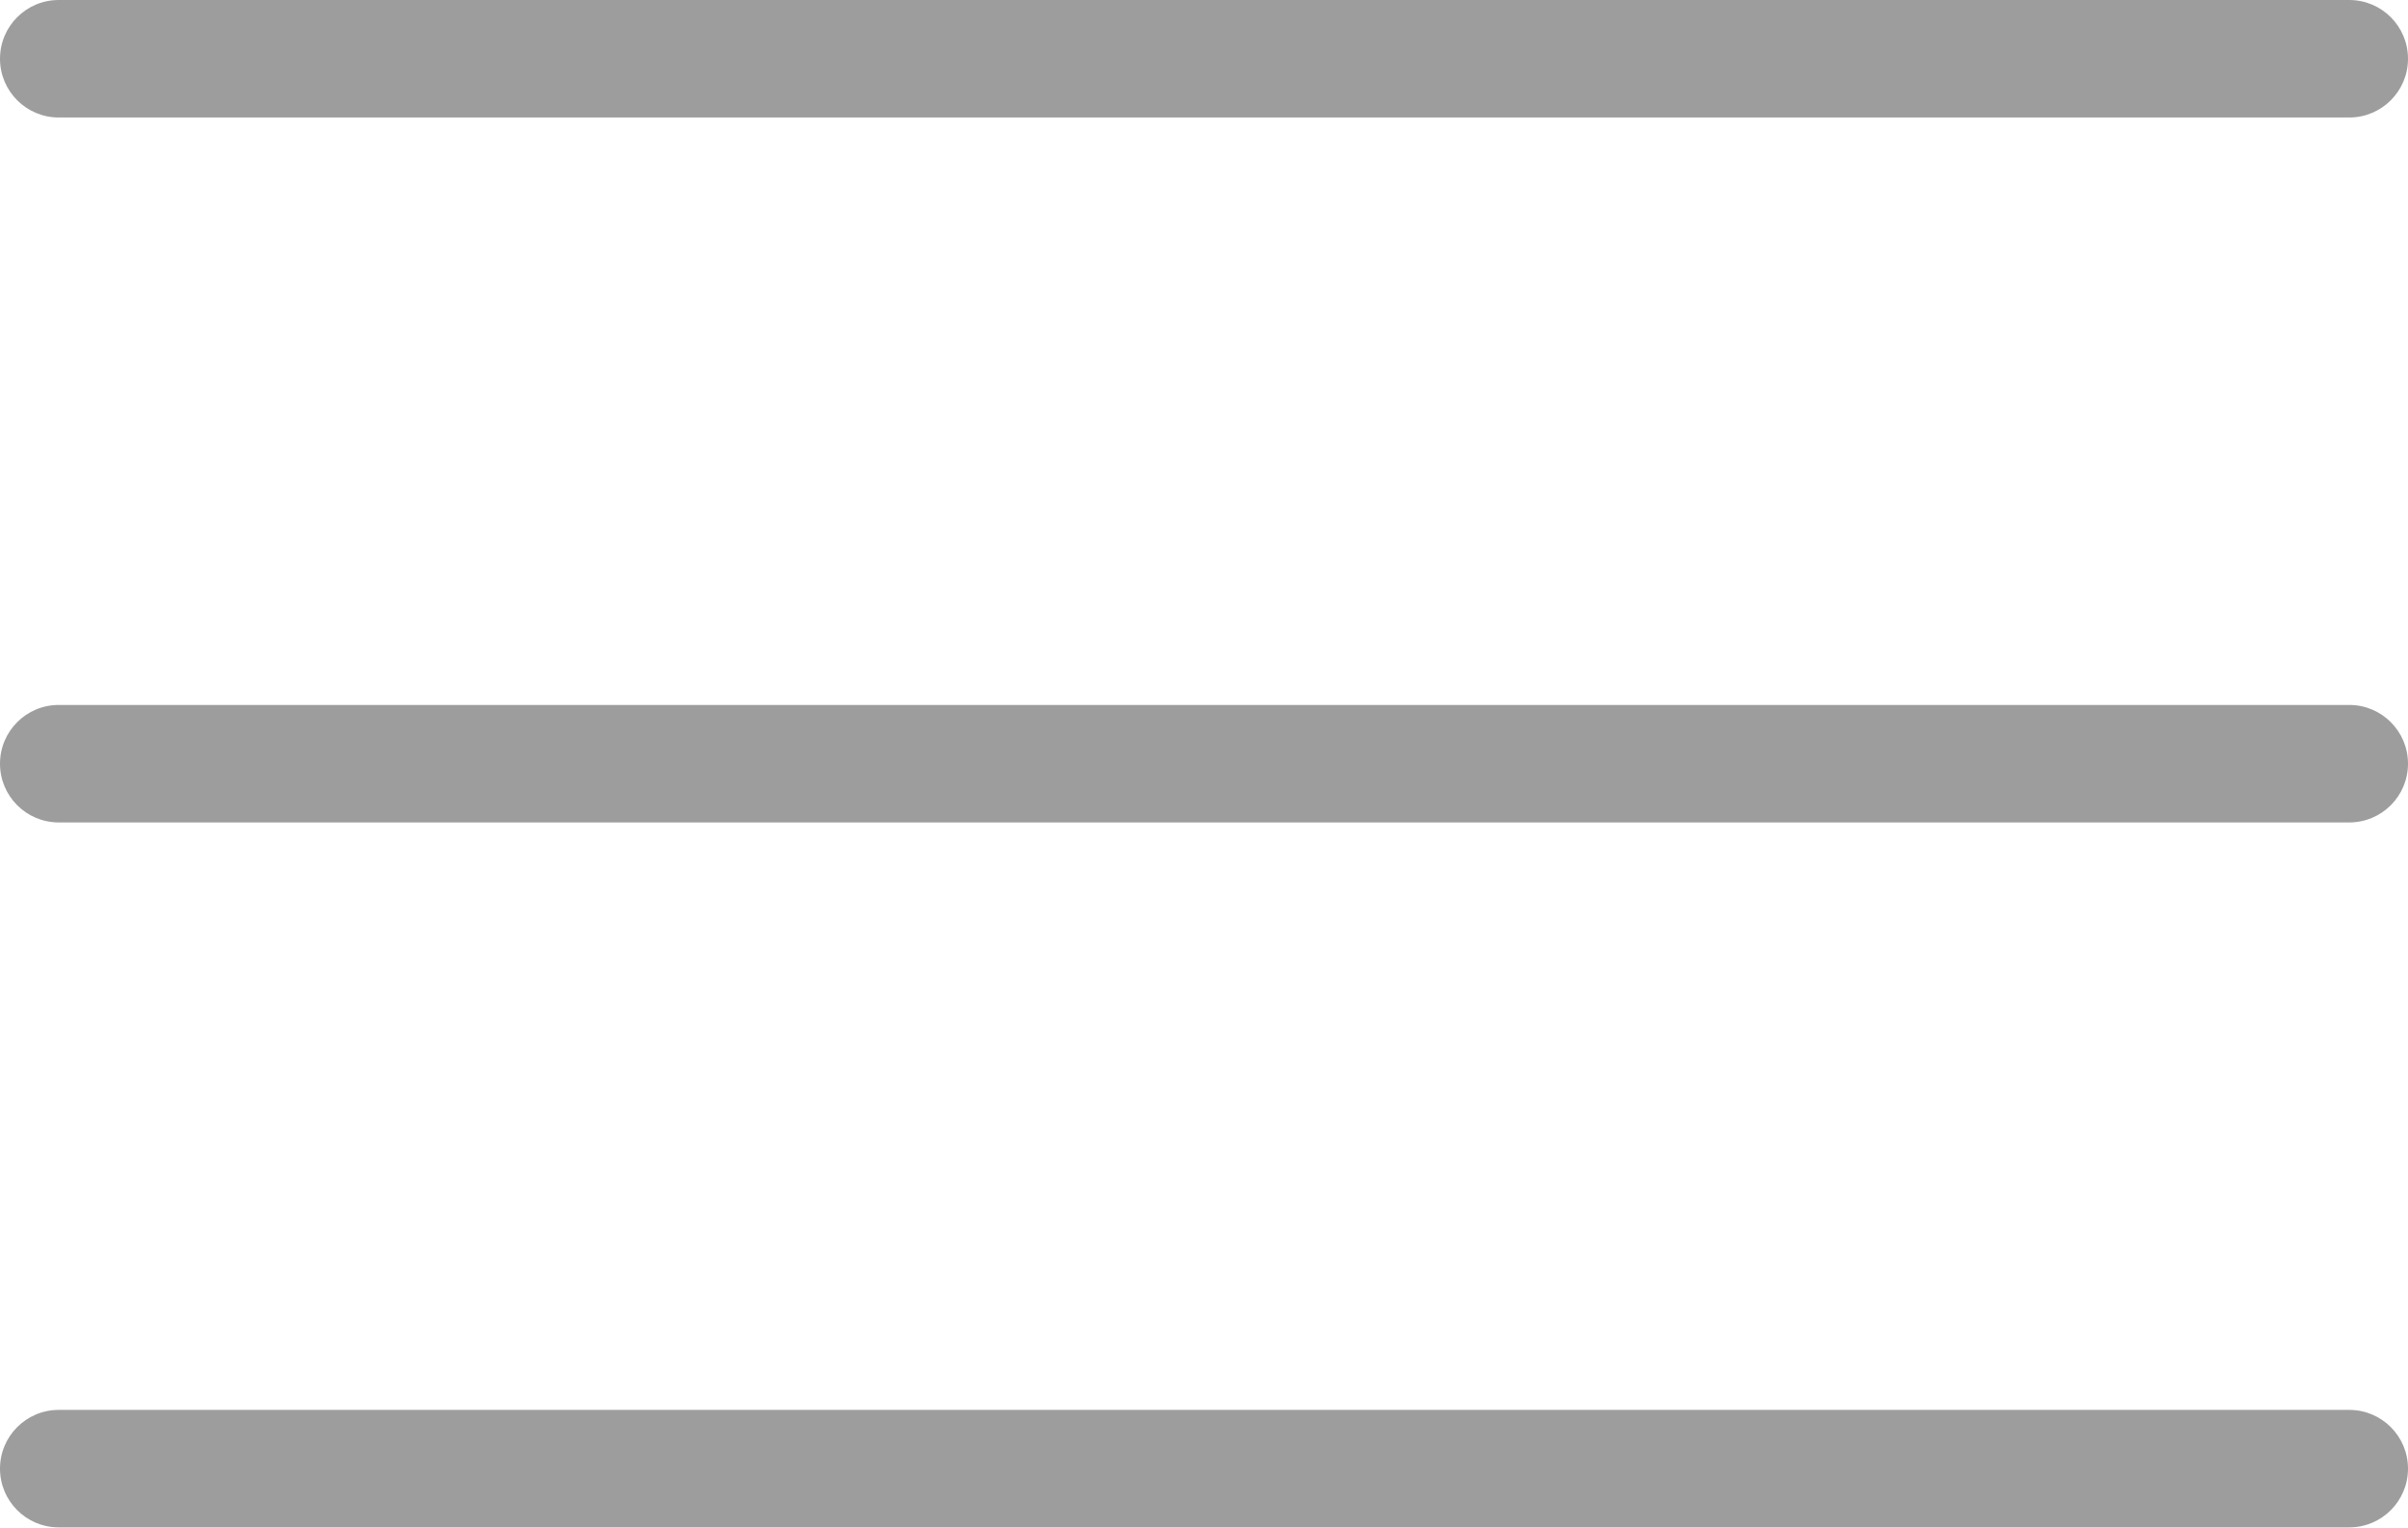
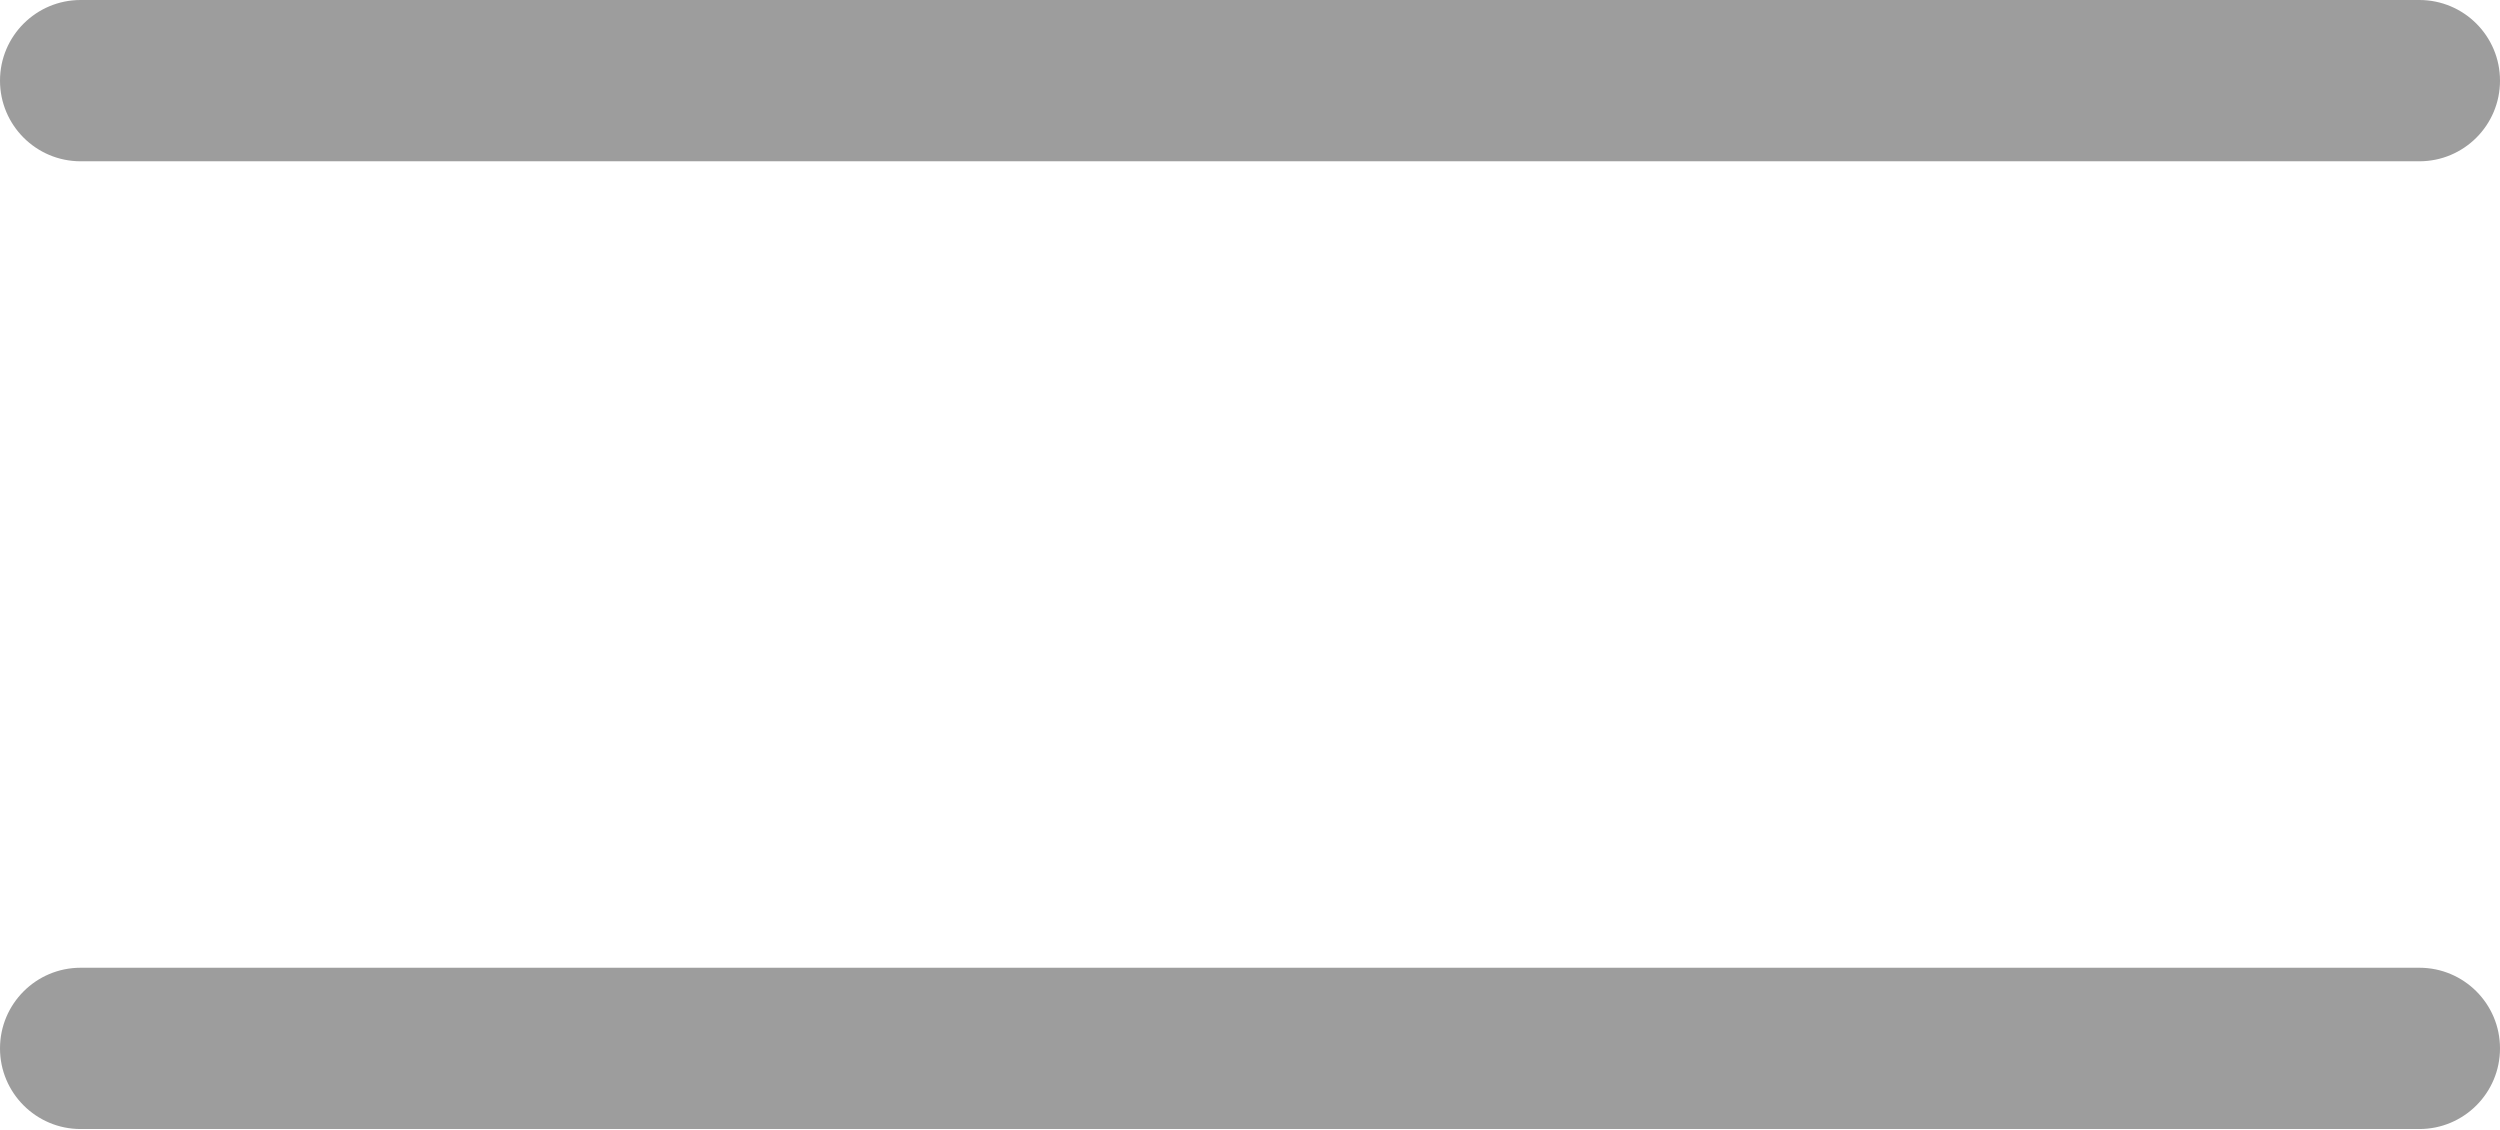
- <svg xmlns="http://www.w3.org/2000/svg" width="41px" height="26px" viewBox="0 0 41 26" version="1.1">
+ <svg xmlns="http://www.w3.org/2000/svg" width="31px" height="14px" viewBox="0 0 31 14" version="1.1">
  <defs />
  <g id="Page-1" stroke="none" stroke-width="1" fill="none" fill-rule="evenodd">
-     <g id="Mobile" transform="translate(-268, -16)" fill="#9D9D9D">
-       <g id="Group" transform="translate(268, 16)">
-         <rect id="Rectangle" x="0" y="0" width="41" height="2" rx="1" />
-         <rect id="Rectangle-Copy" x="0" y="12" width="41" height="2" rx="1" />
-         <rect id="Rectangle-Copy-2" x="0" y="24" width="41" height="2" rx="1" />
+     <g id="Mobile" transform="translate(-278, -28)" fill="#9D9D9D">
+       <g id="Group" transform="translate(278, 28)">
+         <rect id="Rectangle-Copy" x="0" y="0" width="31" height="2" rx="1" />
+         <rect id="Rectangle-Copy-2" x="0" y="12" width="31" height="2" rx="1" />
      </g>
    </g>
  </g>
</svg>
